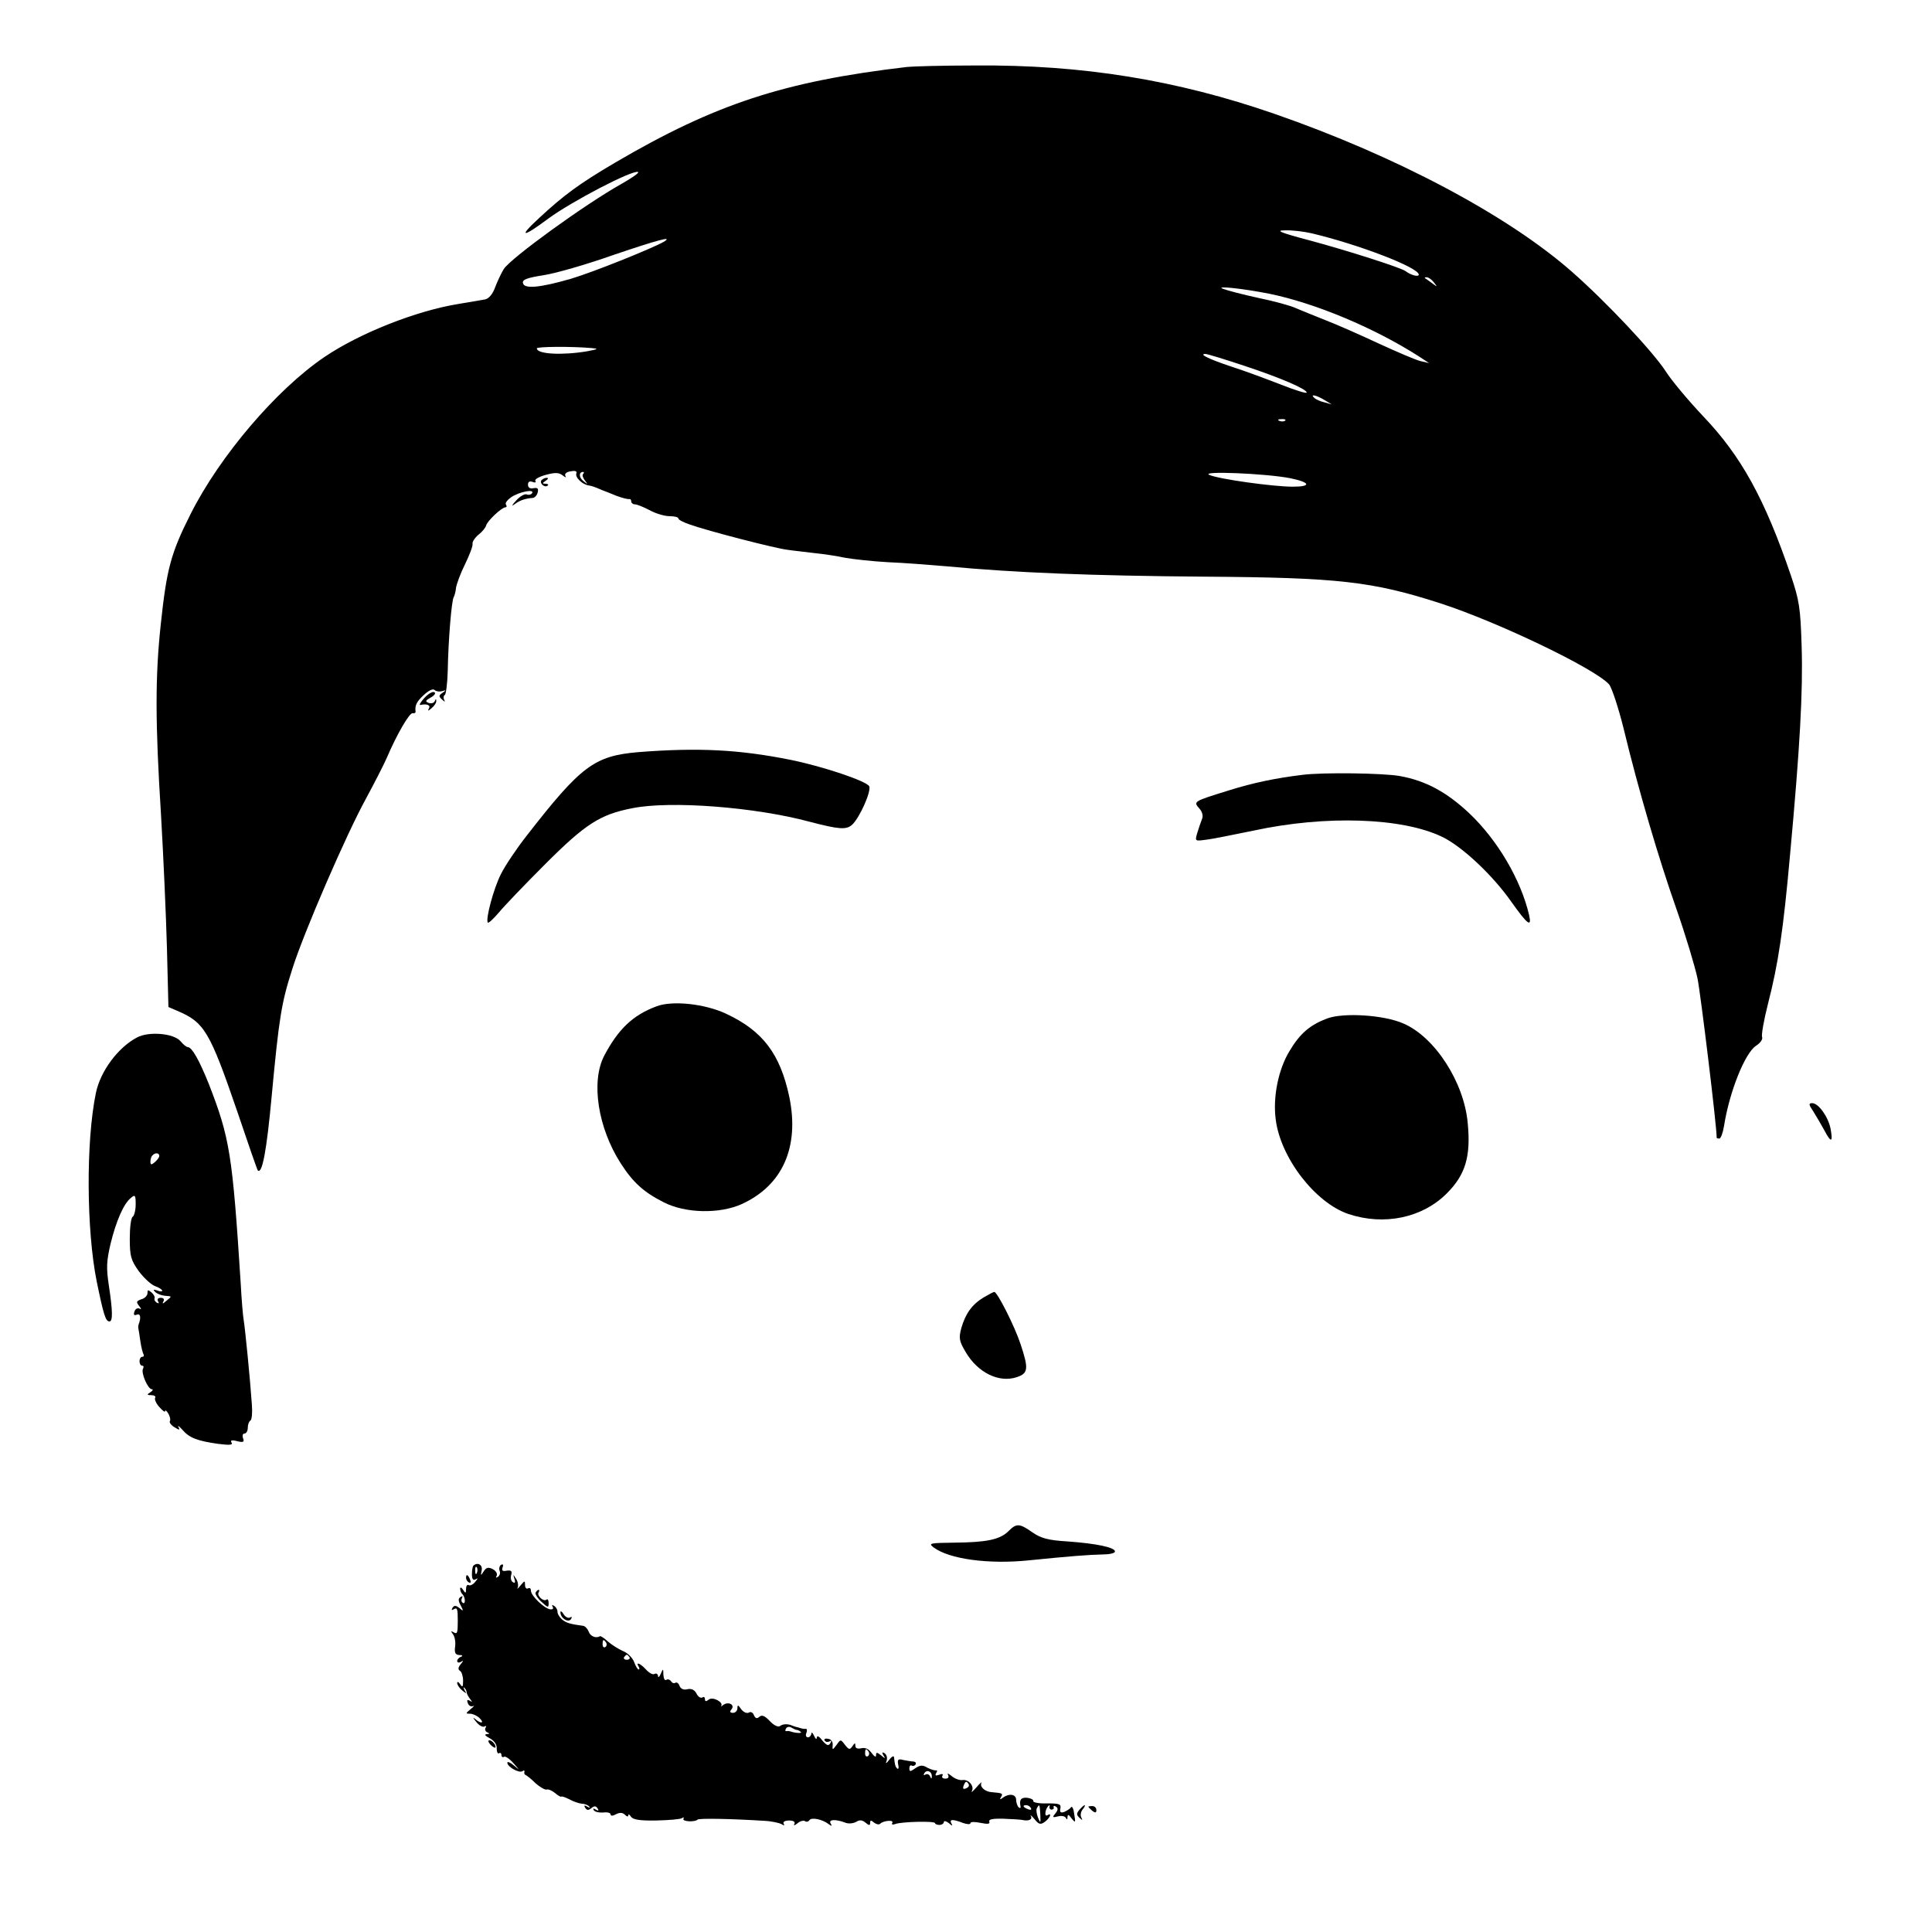
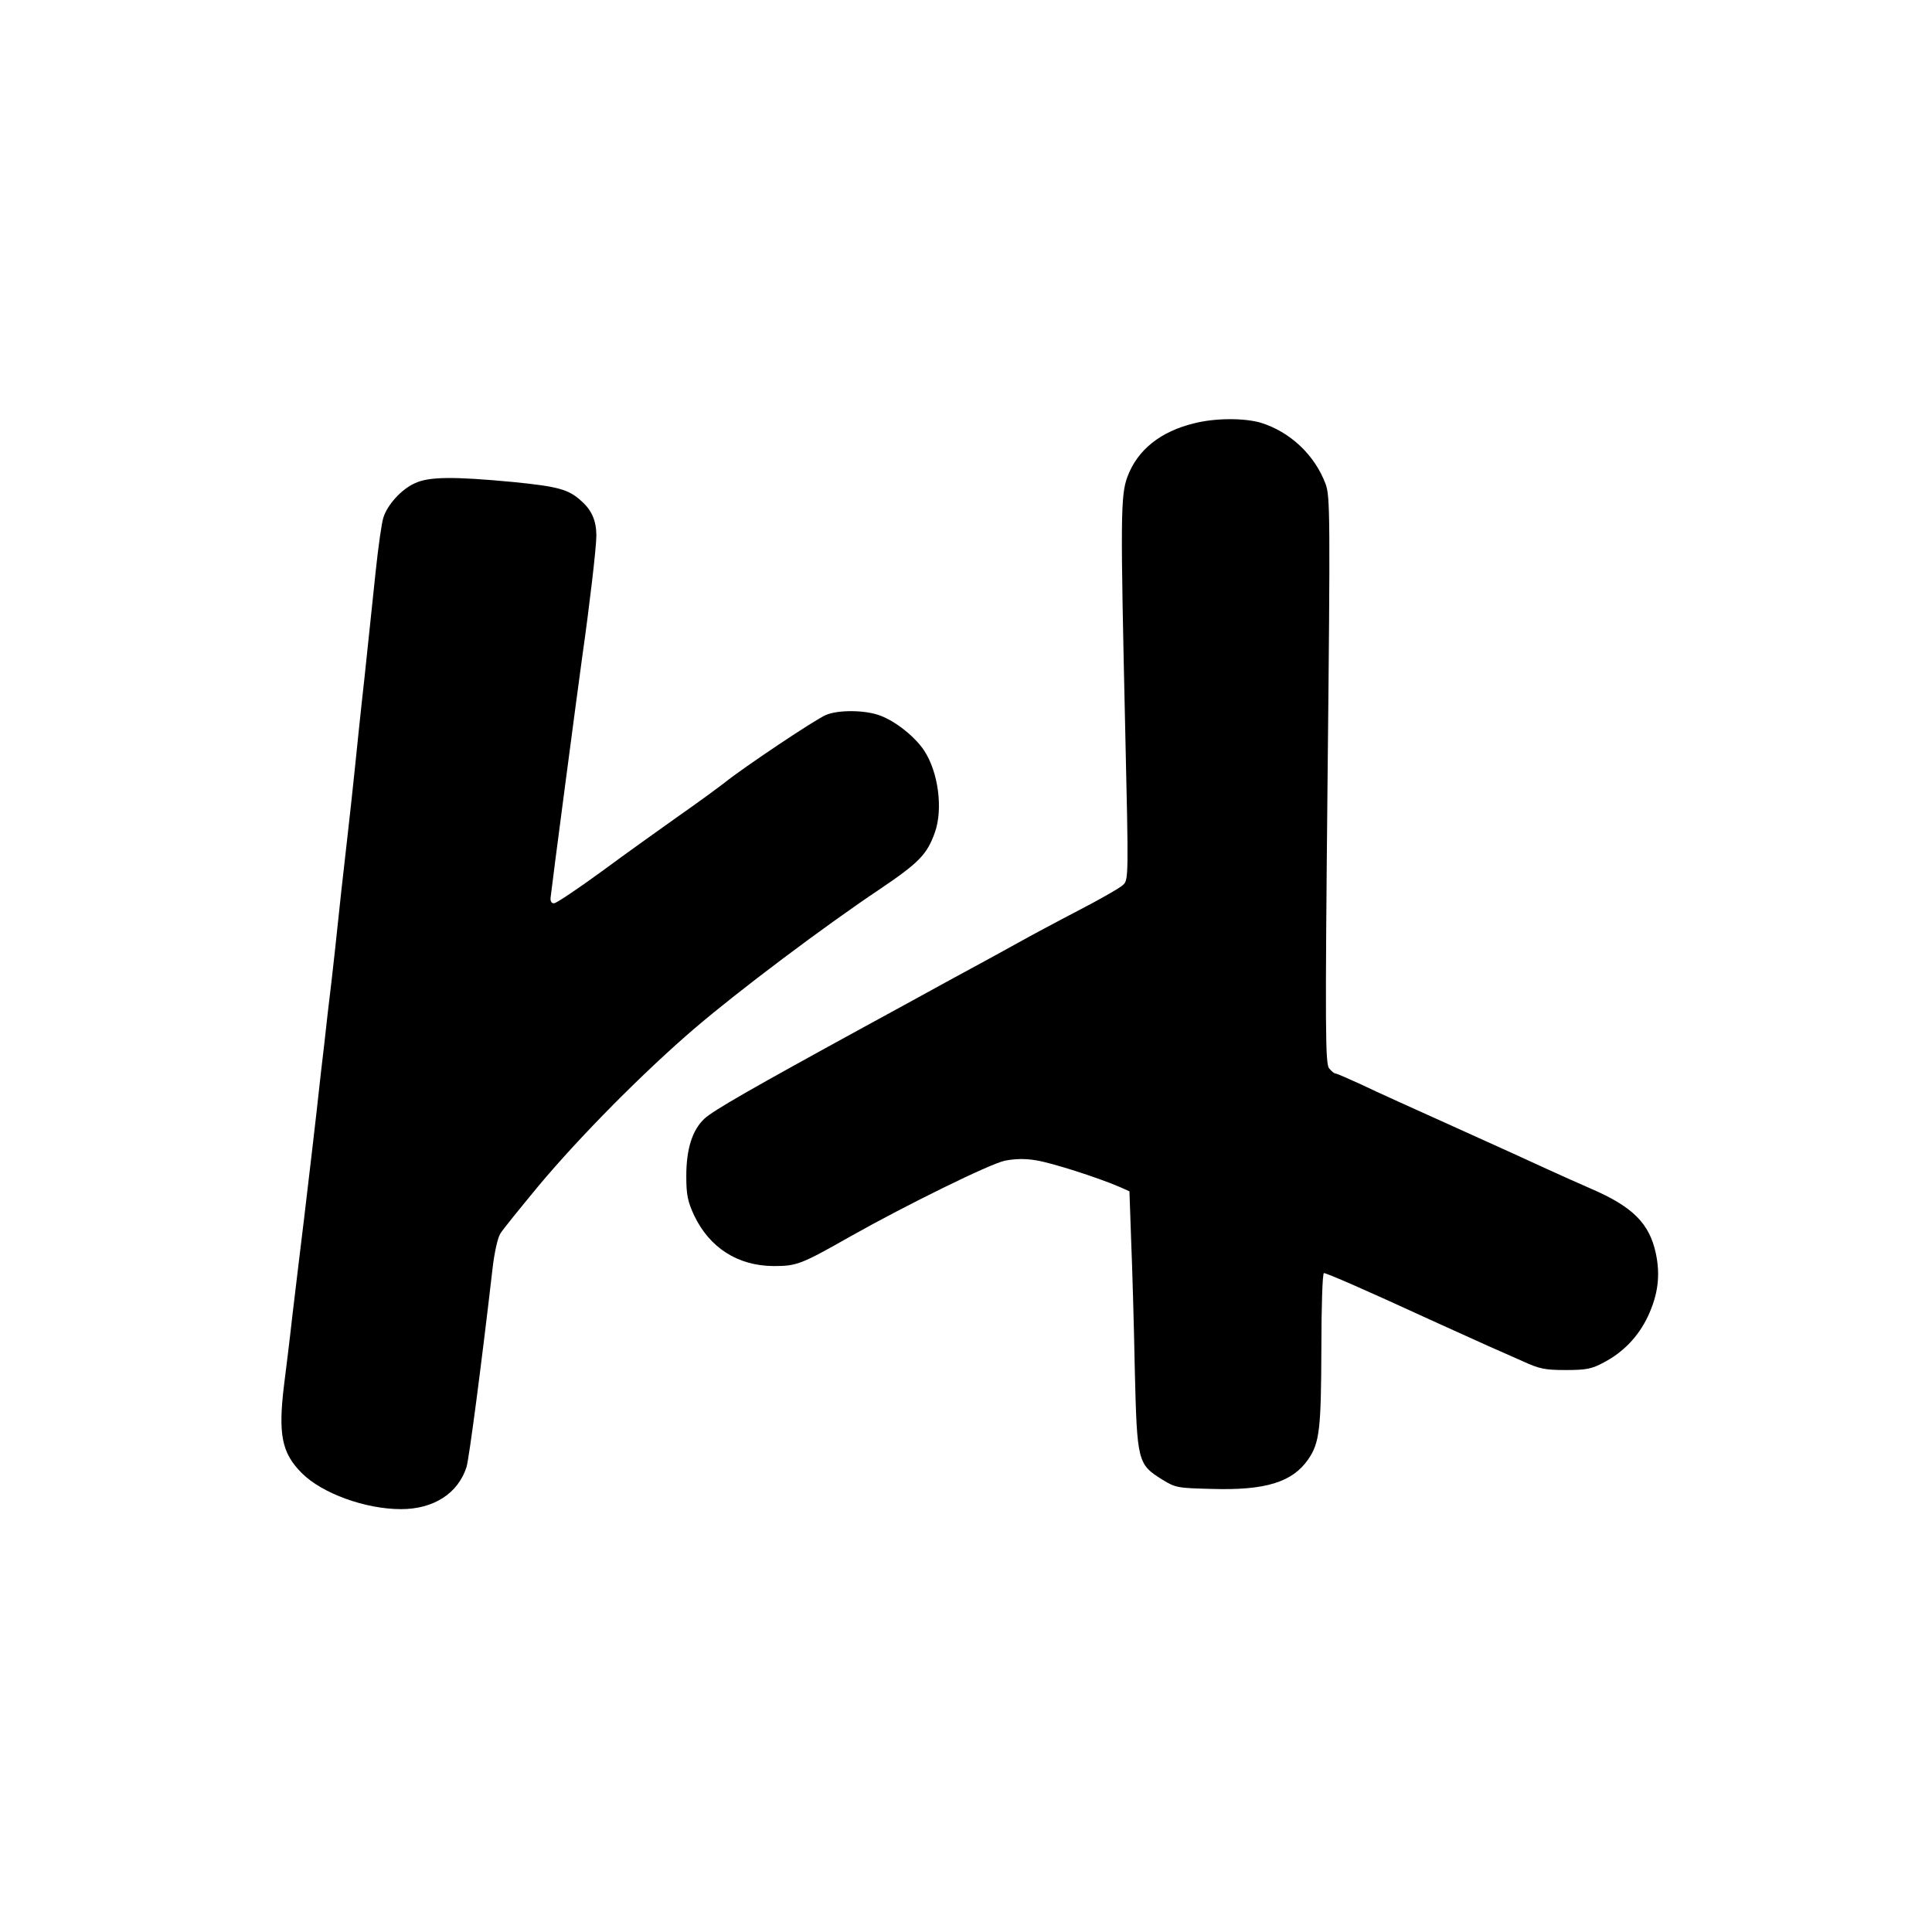
- <svg xmlns="http://www.w3.org/2000/svg" version="1.0" width="655pt" height="655pt" viewBox="0 0 655 655" preserveAspectRatio="xMidYMid meet">
-   <g transform="translate(0,655) scale(0.1,-0.1)" fill="#000000" stroke="none">
-     <path d="M3075 6323 c-418 -49 -651 -126 -989 -324 -124 -73 -175 -111 -258 -188 -73 -67 -57 -68 31 -2 79 58 284 165 304 158 6 -2 -20 -20 -57 -41 -123 -69 -373 -250 -398 -288 -8 -13 -21 -40 -29 -61 -8 -23 -21 -39 -34 -42 -11 -2 -51 -9 -88 -15 -145 -23 -339 -100 -458 -181 -162 -110 -354 -335 -453 -532 -67 -133 -81 -186 -101 -374 -19 -178 -19 -330 1 -648 8 -137 17 -340 20 -450 l5 -199 30 -13 c92 -39 110 -69 204 -343 36 -107 67 -196 69 -198 15 -14 30 67 47 251 25 267 33 317 70 432 39 124 184 458 249 576 28 52 60 114 71 139 35 82 78 155 88 152 6 -1 10 1 10 5 -3 21 3 34 28 57 16 15 31 22 36 17 5 -5 17 -7 26 -4 14 4 14 3 1 -6 -13 -9 -13 -12 -1 -23 9 -8 11 -9 7 -1 -3 6 -3 14 2 17 4 2 9 40 10 83 2 107 13 236 20 248 3 5 7 20 8 32 2 13 15 49 31 81 15 31 27 62 25 69 -1 6 8 20 20 30 13 10 24 24 26 31 3 15 52 61 65 62 5 0 6 4 2 10 -3 5 6 16 19 25 28 18 79 28 70 13 -3 -5 -12 -7 -19 -4 -7 2 -23 -7 -36 -22 -14 -15 -16 -20 -5 -12 17 13 35 20 63 22 6 1 14 9 16 19 3 13 0 16 -14 14 -12 -3 -19 2 -19 12 0 10 6 13 16 9 8 -3 12 -2 9 4 -3 5 13 14 35 20 33 9 45 8 58 -2 9 -7 13 -8 9 -2 -4 7 3 14 17 16 16 3 23 1 20 -7 -5 -13 20 -38 43 -41 8 -1 22 -6 31 -10 9 -4 19 -8 22 -9 3 -1 21 -8 40 -16 19 -7 38 -12 43 -11 4 1 7 -2 7 -8 0 -5 6 -10 13 -10 7 0 29 -9 50 -20 20 -11 50 -20 67 -20 16 0 30 -3 30 -8 0 -4 17 -13 38 -20 61 -22 294 -82 332 -86 19 -3 60 -7 90 -11 30 -3 78 -10 105 -16 28 -5 93 -12 145 -15 52 -2 142 -9 200 -14 233 -22 494 -32 870 -35 458 -3 573 -16 805 -91 196 -64 521 -220 570 -274 9 -10 32 -79 50 -152 50 -207 118 -438 179 -611 30 -86 62 -192 71 -234 11 -55 65 -499 65 -540 0 -2 4 -3 9 -3 5 0 12 19 16 43 18 115 71 248 109 272 14 9 23 22 20 29 -3 7 6 58 20 113 35 136 52 250 75 508 33 358 44 551 39 705 -4 130 -8 154 -36 238 -89 261 -169 406 -298 541 -50 53 -107 121 -126 151 -43 67 -203 237 -318 338 -218 192 -597 393 -1009 536 -332 115 -651 167 -1016 164 -110 0 -213 -3 -230 -5z m1372 -564 c160 -38 363 -116 363 -140 0 -9 -27 -2 -45 12 -17 12 -195 69 -325 104 -102 27 -117 34 -83 34 24 1 64 -4 90 -10z m-2197 -29 c-43 -24 -240 -103 -314 -125 -107 -31 -159 -35 -163 -15 -3 12 13 18 70 27 40 6 144 36 232 67 153 52 211 68 175 46z m2611 -137 c13 -17 13 -17 -6 -3 -11 8 -22 16 -24 17 -2 2 0 3 6 3 6 0 17 -8 24 -17z m-557 -39 c156 -32 356 -116 506 -212 l35 -23 -30 7 c-16 4 -79 31 -140 59 -60 28 -141 64 -180 79 -38 15 -84 34 -101 41 -16 8 -74 24 -128 35 -55 12 -108 26 -120 31 -28 11 67 1 158 -17z m-2299 -184 c26 -2 23 -4 -15 -11 -83 -14 -170 -10 -170 10 0 6 117 7 185 1z m2213 -60 c124 -41 212 -79 212 -91 0 -4 -39 8 -87 27 -49 19 -124 47 -168 61 -75 25 -113 43 -88 43 6 0 65 -18 131 -40z m272 -116 l25 -15 -25 7 c-14 3 -29 10 -34 15 -16 14 6 10 34 -7z m-133 -70 c-3 -3 -12 -4 -19 -1 -8 3 -5 6 6 6 11 1 17 -2 13 -5z m-2380 -181 c-4 -3 -1 -13 6 -22 11 -14 10 -14 -5 -2 -16 12 -16 31 -1 31 4 0 3 -3 0 -7z m2396 -14 c69 -14 75 -29 10 -29 -67 0 -253 26 -283 40 -33 14 189 5 273 -11z" />
-     <path d="M1835 4921 c-6 -11 13 -26 22 -17 4 3 0 6 -8 6 -11 0 -11 2 1 10 9 6 10 10 3 10 -6 0 -14 -4 -18 -9z" />
-     <path d="M1439 4184 c-13 -14 -19 -25 -14 -24 23 5 36 -1 29 -12 -5 -9 -2 -9 9 1 9 7 17 19 16 25 0 7 -2 7 -5 -1 -3 -7 -12 -9 -21 -6 -12 5 -11 8 7 18 13 7 18 15 13 18 -6 4 -21 -5 -34 -19z" />
-     <path d="M2163 4000 c-148 -13 -193 -46 -378 -284 -33 -42 -72 -100 -86 -128 -25 -48 -54 -156 -45 -166 3 -2 19 13 37 34 18 22 89 96 158 165 136 136 186 168 295 189 128 26 416 4 601 -46 100 -26 124 -28 144 -10 25 23 65 112 58 130 -7 17 -154 67 -267 90 -175 35 -313 42 -517 26z" />
-     <path d="M4415 3923 c-89 -11 -164 -26 -250 -53 -119 -37 -120 -37 -99 -61 10 -11 14 -25 9 -36 -4 -10 -11 -31 -16 -47 -8 -28 -8 -28 29 -23 20 2 93 17 162 31 245 53 504 44 639 -21 67 -32 172 -130 236 -222 54 -76 69 -87 59 -43 -28 120 -107 254 -203 345 -77 72 -147 110 -235 126 -55 10 -261 13 -331 4z" />
-     <path d="M2225 3138 c-80 -30 -129 -77 -177 -168 -45 -88 -21 -244 57 -365 42 -65 78 -97 145 -131 74 -38 190 -40 265 -6 138 63 196 193 161 363 -31 146 -90 224 -214 282 -72 34 -183 46 -237 25z" />
-     <path d="M4499 3097 c-58 -22 -92 -51 -127 -110 -38 -62 -57 -156 -47 -232 16 -130 134 -283 247 -321 121 -40 250 -13 333 70 63 63 82 125 71 238 -12 138 -111 292 -218 338 -65 29 -203 38 -259 17z" />
-     <path d="M465 3033 c-65 -34 -125 -115 -140 -189 -34 -165 -32 -466 3 -639 23 -112 30 -135 43 -135 12 0 11 36 -2 122 -9 60 -8 82 6 142 19 77 44 135 69 155 14 12 16 9 16 -22 0 -20 -5 -39 -10 -42 -6 -3 -10 -37 -10 -74 0 -60 4 -73 30 -110 17 -23 42 -46 55 -51 14 -5 25 -12 25 -16 0 -3 -8 -3 -17 1 -13 4 -15 3 -7 -5 6 -6 21 -12 33 -13 25 -2 25 -1 4 -18 -11 -10 -14 -10 -9 -1 4 7 1 12 -9 12 -10 0 -13 -5 -9 -12 4 -7 3 -8 -5 -4 -6 4 -9 10 -7 14 2 4 -2 13 -10 20 -12 10 -14 10 -14 -2 0 -8 -9 -18 -21 -21 -17 -6 -18 -9 -7 -23 7 -9 8 -13 2 -9 -7 4 -15 0 -18 -9 -4 -11 -2 -15 8 -11 12 5 15 -10 6 -33 -1 -3 -2 -9 -1 -13 1 -4 4 -24 7 -45 3 -20 8 -40 11 -44 2 -5 0 -8 -5 -8 -5 0 -9 -7 -9 -15 0 -8 4 -15 9 -15 5 0 6 -5 3 -10 -8 -13 16 -70 30 -70 5 0 3 -5 -5 -10 -13 -8 -12 -10 3 -10 10 0 16 -4 13 -9 -3 -4 3 -19 14 -31 11 -13 20 -19 20 -14 0 5 5 1 11 -9 5 -9 8 -21 5 -25 -3 -4 4 -14 16 -21 16 -10 19 -10 13 1 -3 7 2 3 13 -9 24 -28 51 -38 121 -48 39 -5 52 -4 46 4 -5 8 1 10 19 5 21 -5 25 -3 20 10 -3 9 -1 16 5 16 6 0 11 9 11 19 0 11 4 22 9 25 5 3 7 27 5 53 -6 88 -23 259 -28 289 -2 10 -7 66 -10 124 -28 438 -37 492 -108 675 -33 82 -57 124 -71 125 -5 0 -16 9 -25 20 -23 27 -107 34 -147 13z m75 -402 c0 -5 -7 -14 -15 -21 -12 -10 -15 -10 -15 2 0 8 3 18 7 21 9 10 23 9 23 -2z" />
-     <path d="M6147 2783 c10 -16 27 -45 38 -65 23 -44 30 -42 21 6 -8 40 -41 86 -62 86 -13 0 -12 -5 3 -27z" />
-     <path d="M3334 2151 c-39 -24 -61 -55 -75 -104 -9 -34 -7 -44 15 -81 41 -70 113 -105 173 -85 39 13 41 28 13 112 -20 61 -79 177 -89 177 -3 0 -20 -9 -37 -19z" />
-     <path d="M3419 1359 c-29 -29 -75 -38 -184 -39 -83 -1 -88 -2 -70 -16 53 -40 187 -58 323 -44 138 14 204 19 250 20 23 0 42 4 42 10 0 14 -63 27 -159 34 -68 4 -92 11 -121 31 -44 31 -54 31 -81 4z" />
-     <path d="M1605 1242 c-3 -3 -5 -16 -5 -29 0 -17 4 -22 13 -17 8 5 8 3 -2 -9 -7 -9 -17 -14 -22 -11 -5 3 -9 -3 -9 -13 0 -15 -2 -16 -10 -3 -5 8 -10 10 -10 4 0 -6 3 -14 7 -18 11 -10 12 -37 2 -30 -5 3 -6 10 -3 16 4 7 2 8 -4 4 -9 -5 -9 -13 0 -29 10 -19 9 -21 -4 -9 -13 10 -18 10 -24 1 -4 -8 -3 -9 4 -5 12 7 14 3 14 -39 0 -42 -2 -46 -14 -39 -10 6 -10 4 -2 -7 6 -8 9 -26 7 -41 -3 -22 1 -28 14 -29 11 0 13 -3 6 -6 -7 -2 -13 -9 -13 -14 0 -6 6 -7 13 -3 9 6 9 4 -1 -8 -9 -11 -10 -18 -2 -23 5 -3 10 -18 10 -33 0 -21 -2 -24 -10 -12 -5 8 -10 10 -10 4 0 -6 8 -18 17 -25 15 -12 16 -12 8 1 -4 8 -5 12 -1 8 4 -3 8 -10 8 -15 0 -4 5 -14 11 -22 9 -12 9 -13 0 -7 -9 5 -11 2 -7 -8 3 -9 11 -13 18 -10 6 3 2 -2 -8 -10 -18 -15 -18 -16 -2 -16 9 0 24 -7 32 -15 18 -18 4 -20 -16 -2 -8 6 -6 2 4 -10 10 -13 23 -20 29 -16 5 3 7 1 3 -5 -3 -5 0 -13 6 -15 9 -4 8 -6 -2 -6 -9 -1 -5 -6 10 -14 15 -8 25 -21 24 -35 0 -11 3 -19 8 -16 4 3 8 0 8 -6 0 -6 4 -9 9 -6 4 3 19 -7 32 -22 22 -25 22 -25 2 -8 -13 11 -23 15 -23 10 0 -14 39 -36 51 -29 5 4 8 3 7 -2 -2 -4 0 -9 4 -11 4 -1 20 -14 34 -28 15 -13 32 -23 38 -21 5 2 18 -4 28 -12 10 -9 20 -14 21 -12 1 2 13 -2 27 -9 14 -8 33 -14 42 -15 9 0 20 -4 25 -9 5 -5 2 -6 -6 -1 -10 6 -12 4 -7 -4 6 -9 11 -9 21 -1 10 8 15 8 21 -1 5 -8 3 -9 -6 -4 -8 5 -11 4 -7 -2 4 -6 18 -9 32 -8 14 2 25 -1 25 -6 0 -6 7 -6 18 0 13 7 23 6 30 -1 7 -7 12 -8 12 -3 0 6 4 4 9 -4 7 -10 30 -14 85 -13 42 1 82 4 88 8 6 4 8 3 5 -2 -5 -10 39 -12 48 -3 4 5 113 3 225 -4 25 -1 51 -7 59 -11 9 -6 12 -5 8 1 -4 6 4 11 18 11 16 0 22 -5 18 -12 -4 -6 1 -5 10 2 9 8 21 11 26 8 5 -4 12 -2 15 3 7 11 44 3 65 -13 11 -8 13 -8 7 2 -8 14 17 15 49 3 11 -5 27 -3 37 2 12 8 21 7 32 -2 12 -10 16 -11 16 -1 0 9 3 10 13 1 8 -6 17 -8 21 -4 11 11 48 14 41 3 -3 -6 1 -7 10 -4 20 8 135 11 135 3 0 -3 7 -6 15 -6 8 0 15 5 15 10 0 5 8 3 17 -4 11 -10 14 -10 9 -2 -9 16 4 16 38 3 14 -5 26 -6 26 -1 0 5 15 5 34 1 25 -5 33 -4 30 4 -3 8 11 11 48 10 29 -1 58 -3 63 -4 22 -5 36 1 30 13 -4 6 2 2 12 -10 15 -19 21 -20 36 -9 17 13 25 32 8 22 -11 -7 -8 20 3 31 4 4 6 4 4 -2 -1 -5 2 -10 7 -10 6 0 9 4 7 8 -1 5 2 6 8 2 8 -5 7 -12 -2 -23 -11 -13 -10 -15 9 -10 12 3 24 1 27 -6 3 -6 5 -5 5 3 1 11 4 10 14 -4 13 -16 14 -15 9 14 -2 18 -7 29 -11 24 -3 -5 -14 -12 -23 -16 -12 -4 -16 -1 -13 12 3 15 -4 17 -45 17 -27 -1 -48 3 -47 8 1 5 -8 9 -20 11 -22 2 -28 -7 -23 -30 1 -5 -2 -6 -7 -2 -4 5 -8 16 -8 25 0 19 -23 23 -44 8 -11 -8 -13 -8 -7 2 7 12 4 13 -31 16 -23 1 -42 18 -36 31 3 6 -5 -1 -17 -15 -12 -14 -19 -19 -15 -12 9 17 -12 41 -33 37 -9 -1 -26 5 -36 14 -11 9 -16 10 -12 4 4 -8 1 -13 -9 -13 -9 0 -13 4 -10 10 4 6 -1 7 -11 3 -12 -4 -15 -3 -10 6 4 6 4 10 -1 9 -4 -1 -17 3 -29 9 -16 10 -25 9 -41 -2 -17 -12 -20 -12 -20 0 0 8 4 12 8 9 4 -2 10 -1 13 4 3 5 0 9 -7 10 -7 0 -22 3 -34 5 -18 5 -21 2 -18 -15 3 -11 1 -17 -3 -14 -7 7 -8 12 -11 38 0 7 -8 3 -16 -8 -11 -14 -14 -15 -9 -3 3 10 0 20 -7 25 -8 5 -10 3 -4 -7 8 -12 6 -12 -8 0 -14 11 -17 11 -17 0 0 -8 -6 -4 -15 8 -10 14 -22 19 -35 16 -13 -3 -20 0 -20 8 0 11 -2 11 -10 -1 -9 -13 -12 -12 -25 4 -15 20 -15 20 -29 0 -14 -18 -14 -18 -13 0 1 11 -5 20 -16 21 -9 2 -15 -1 -11 -6 3 -5 10 -6 16 -3 7 5 8 2 3 -6 -6 -10 -12 -8 -27 9 -11 15 -18 18 -19 10 0 -8 -4 -5 -9 6 -5 11 -9 14 -9 8 -1 -7 -6 -13 -12 -13 -6 0 -9 7 -5 15 3 8 2 14 -2 14 -4 -1 -10 0 -14 1 -5 1 -12 4 -18 5 -5 1 -12 4 -15 5 -13 6 -31 6 -41 -2 -6 -4 -20 2 -34 17 -17 18 -27 22 -35 15 -9 -8 -14 -6 -19 5 -3 9 -11 13 -17 9 -7 -4 -18 1 -26 11 -10 15 -13 16 -13 4 0 -9 -7 -16 -15 -16 -10 0 -12 4 -5 12 13 16 -12 28 -29 14 -6 -5 -9 -6 -6 -3 9 13 -29 33 -42 22 -9 -7 -13 -7 -13 1 0 7 -4 10 -9 6 -6 -3 -15 3 -20 14 -7 13 -18 17 -31 14 -12 -3 -22 1 -26 11 -3 9 -10 14 -14 11 -5 -3 -11 -1 -15 5 -4 6 -11 8 -16 5 -5 -4 -9 4 -10 17 0 22 -1 22 -9 3 -5 -11 -9 -14 -9 -7 -1 7 -6 10 -12 7 -5 -4 -18 3 -28 14 -19 21 -37 29 -26 11 3 -5 4 -10 0 -10 -3 0 -10 11 -15 25 -5 14 -22 31 -37 37 -16 7 -38 21 -51 32 -13 12 -25 20 -28 19 -13 -9 -33 0 -38 15 -4 10 -12 19 -19 20 -45 6 -57 10 -71 21 -9 8 -16 19 -16 27 0 7 -5 16 -12 20 -6 4 -8 3 -4 -4 3 -6 0 -9 -9 -8 -20 3 -65 46 -65 63 0 8 -4 11 -10 8 -5 -3 -10 2 -10 11 0 16 -1 16 -16 -2 -8 -10 -13 -13 -9 -7 3 7 1 21 -5 30 -11 17 -11 17 -6 0 4 -11 2 -16 -5 -11 -6 3 -9 14 -6 24 4 14 0 17 -15 15 -14 -3 -18 0 -14 11 3 9 2 12 -5 9 -6 -4 -8 -13 -5 -21 3 -7 0 -16 -6 -20 -7 -4 -8 -3 -4 4 3 6 -2 16 -13 22 -16 8 -22 6 -31 -7 -10 -16 -11 -16 -7 3 4 19 -14 29 -28 16z m12 -24 c-3 -8 -6 -5 -6 6 -1 11 2 17 5 13 3 -3 4 -12 1 -19z m438 -237 c3 -5 2 -12 -3 -15 -5 -3 -9 1 -9 9 0 17 3 19 12 6z m79 -49 c3 -5 -1 -9 -9 -9 -8 0 -12 4 -9 9 3 4 7 8 9 8 2 0 6 -4 9 -8z m568 -247 c3 0 9 -3 13 -7 6 -5 -19 -4 -35 2 -3 1 -9 2 -13 1 -5 -1 -6 3 -2 9 3 6 12 7 18 3 7 -4 15 -8 19 -8z m243 -74 c3 -5 2 -12 -3 -15 -5 -3 -9 1 -9 9 0 17 3 19 12 6z m214 -84 c0 -9 -2 -8 -6 1 -2 6 -10 9 -15 6 -7 -4 -8 -2 -4 5 9 13 26 5 25 -12z m125 -26 c3 -5 -1 -11 -9 -14 -9 -4 -12 -1 -8 9 6 16 10 17 17 5z m211 -81 c3 -6 -1 -7 -9 -4 -18 7 -21 14 -7 14 6 0 13 -4 16 -10z m32 -23 c1 -29 1 -30 -8 -9 -5 13 -7 28 -3 33 8 14 9 12 11 -24z" />
-     <path d="M1580 1201 c0 -6 4 -13 10 -16 6 -3 7 1 4 9 -7 18 -14 21 -14 7z" />
-     <path d="M1816 1151 c-3 -4 6 -19 19 -31 23 -21 25 -22 25 -5 0 10 -3 15 -7 12 -9 -9 -34 13 -27 24 3 5 3 9 0 9 -3 0 -7 -4 -10 -9z" />
-     <path d="M1900 1084 c0 -20 27 -37 36 -23 4 7 3 9 -4 5 -6 -3 -15 2 -21 11 -6 10 -11 13 -11 7z" />
-     <path d="M1662 636 c7 -8 15 -12 17 -11 5 6 -10 25 -20 25 -5 0 -4 -6 3 -14z" />
-     <path d="M3660 415 c-11 -13 -11 -18 0 -28 10 -9 11 -9 6 1 -4 7 -2 19 4 27 7 8 10 15 7 15 -2 0 -10 -7 -17 -15z" />
-     <path d="M3690 425 c0 -2 6 -8 13 -14 10 -8 14 -7 14 2 0 8 -6 14 -14 14 -7 0 -13 -1 -13 -2z" />
-   </g>
+ <svg xmlns="http://www.w3.org/2000/svg" width="513" height="512" viewBox="0 0 513 512" fill="none">
+   <path d="M317.135 112.382C308.181 114.546 302.063 119.396 299.377 126.559C297.511 131.559 297.511 137.379 298.78 193.863C299.675 232.888 299.675 233.634 298.183 234.977C297.436 235.723 292.064 238.783 286.319 241.767C280.573 244.752 273.335 248.632 270.276 250.348C267.217 252.064 261.994 254.9 258.71 256.691C255.427 258.481 251.249 260.72 249.383 261.764C247.518 262.809 238.639 267.659 229.61 272.584C199.316 289.149 189.317 294.894 187.004 297.058C183.795 300.117 182.229 305.117 182.229 312.28C182.229 317.279 182.602 318.995 184.318 322.726C188.422 331.307 195.883 336.083 205.36 336.157C211.553 336.157 212.597 335.784 225.879 328.248C240.728 319.891 262.889 308.997 266.844 308.176C269.604 307.654 272.216 307.579 275.201 308.101C279.379 308.773 291.467 312.653 297.213 315.115L299.899 316.309L300.347 329.218C300.645 336.306 301.093 351.752 301.317 363.541C301.913 388.165 302.063 388.762 308.629 392.866C312.136 395.03 312.733 395.104 321.687 395.328C336.013 395.776 343.176 393.537 347.355 387.493C350.414 383.091 350.787 379.36 350.862 357.945C350.862 346.977 351.16 338.023 351.533 338.023C352.28 338.023 362.577 342.5 379.589 350.334C386.156 353.319 393.244 356.527 395.259 357.423C397.348 358.318 401.303 360.109 404.213 361.378C408.764 363.467 410.182 363.765 415.778 363.765C421.151 363.765 422.718 363.467 425.852 361.751C431 359.064 435.029 354.886 437.566 349.513C440.253 343.768 440.924 338.619 439.656 332.725C437.939 324.815 433.537 320.413 422.494 315.638C419.435 314.294 414.361 312.056 411.301 310.638C408.242 309.221 397.124 304.147 386.678 299.446C376.232 294.745 364.815 289.596 361.457 287.955C358.025 286.388 354.966 285.045 354.667 285.045C354.294 285.045 353.548 284.448 352.951 283.702C351.907 282.582 351.832 274.449 352.503 207.22C353.25 136.185 353.175 131.782 351.981 128.499C349.071 120.739 342.505 114.621 334.745 112.233C330.342 110.964 322.731 110.964 317.135 112.382Z" fill="black" />
+   <path d="M110.224 128.275C106.642 129.842 102.837 134.021 101.792 137.453C101.344 138.796 100.449 145.139 99.777 151.481C99.106 157.824 97.763 170.583 96.793 179.836C95.748 189.088 94.629 200.131 94.181 204.459C93.733 208.787 92.912 216.472 92.316 221.621C91.047 232.589 90.077 241.469 88.958 252.214C88.51 256.541 87.615 264.078 87.018 269.002C86.496 273.927 85.675 280.941 85.227 284.672C83.66 299.147 82.093 312.056 80.75 323.472C79.929 330.039 78.586 341.455 77.691 348.842C76.87 356.229 75.825 364.586 75.452 367.496C73.811 380.852 74.781 385.777 80.153 391.15C85.525 396.522 97.016 400.7 106.493 400.7C115.148 400.7 121.64 396.522 123.878 389.508C124.55 387.269 127.758 363.019 130.818 336.53C131.265 332.65 132.161 328.621 132.832 327.576C133.429 326.532 138.056 320.861 142.98 314.891C154.023 301.684 171.036 284.522 184.467 273.032C195.958 263.182 218.865 245.946 233.714 236.022C244.086 229.008 246.175 226.844 248.264 220.949C250.428 214.756 249.16 204.981 245.354 199.236C242.966 195.654 237.967 191.625 233.863 190.058C229.983 188.491 222.596 188.416 219.313 189.834C216.701 190.879 197.376 203.787 192.302 207.891C190.66 209.16 185.288 213.114 180.363 216.547C175.438 220.054 166.186 226.62 159.844 231.321C153.501 235.947 147.83 239.753 147.159 239.827C146.487 239.902 146.114 239.379 146.189 238.409C146.562 234.828 153.427 182.82 154.62 174.239C156.486 161.181 158.351 145.363 158.351 142.229C158.351 138.349 157.157 135.513 154.471 133.126C151.039 129.917 148.203 129.171 136.19 127.977C120.371 126.485 113.954 126.559 110.224 128.275Z" fill="black" />
</svg>
